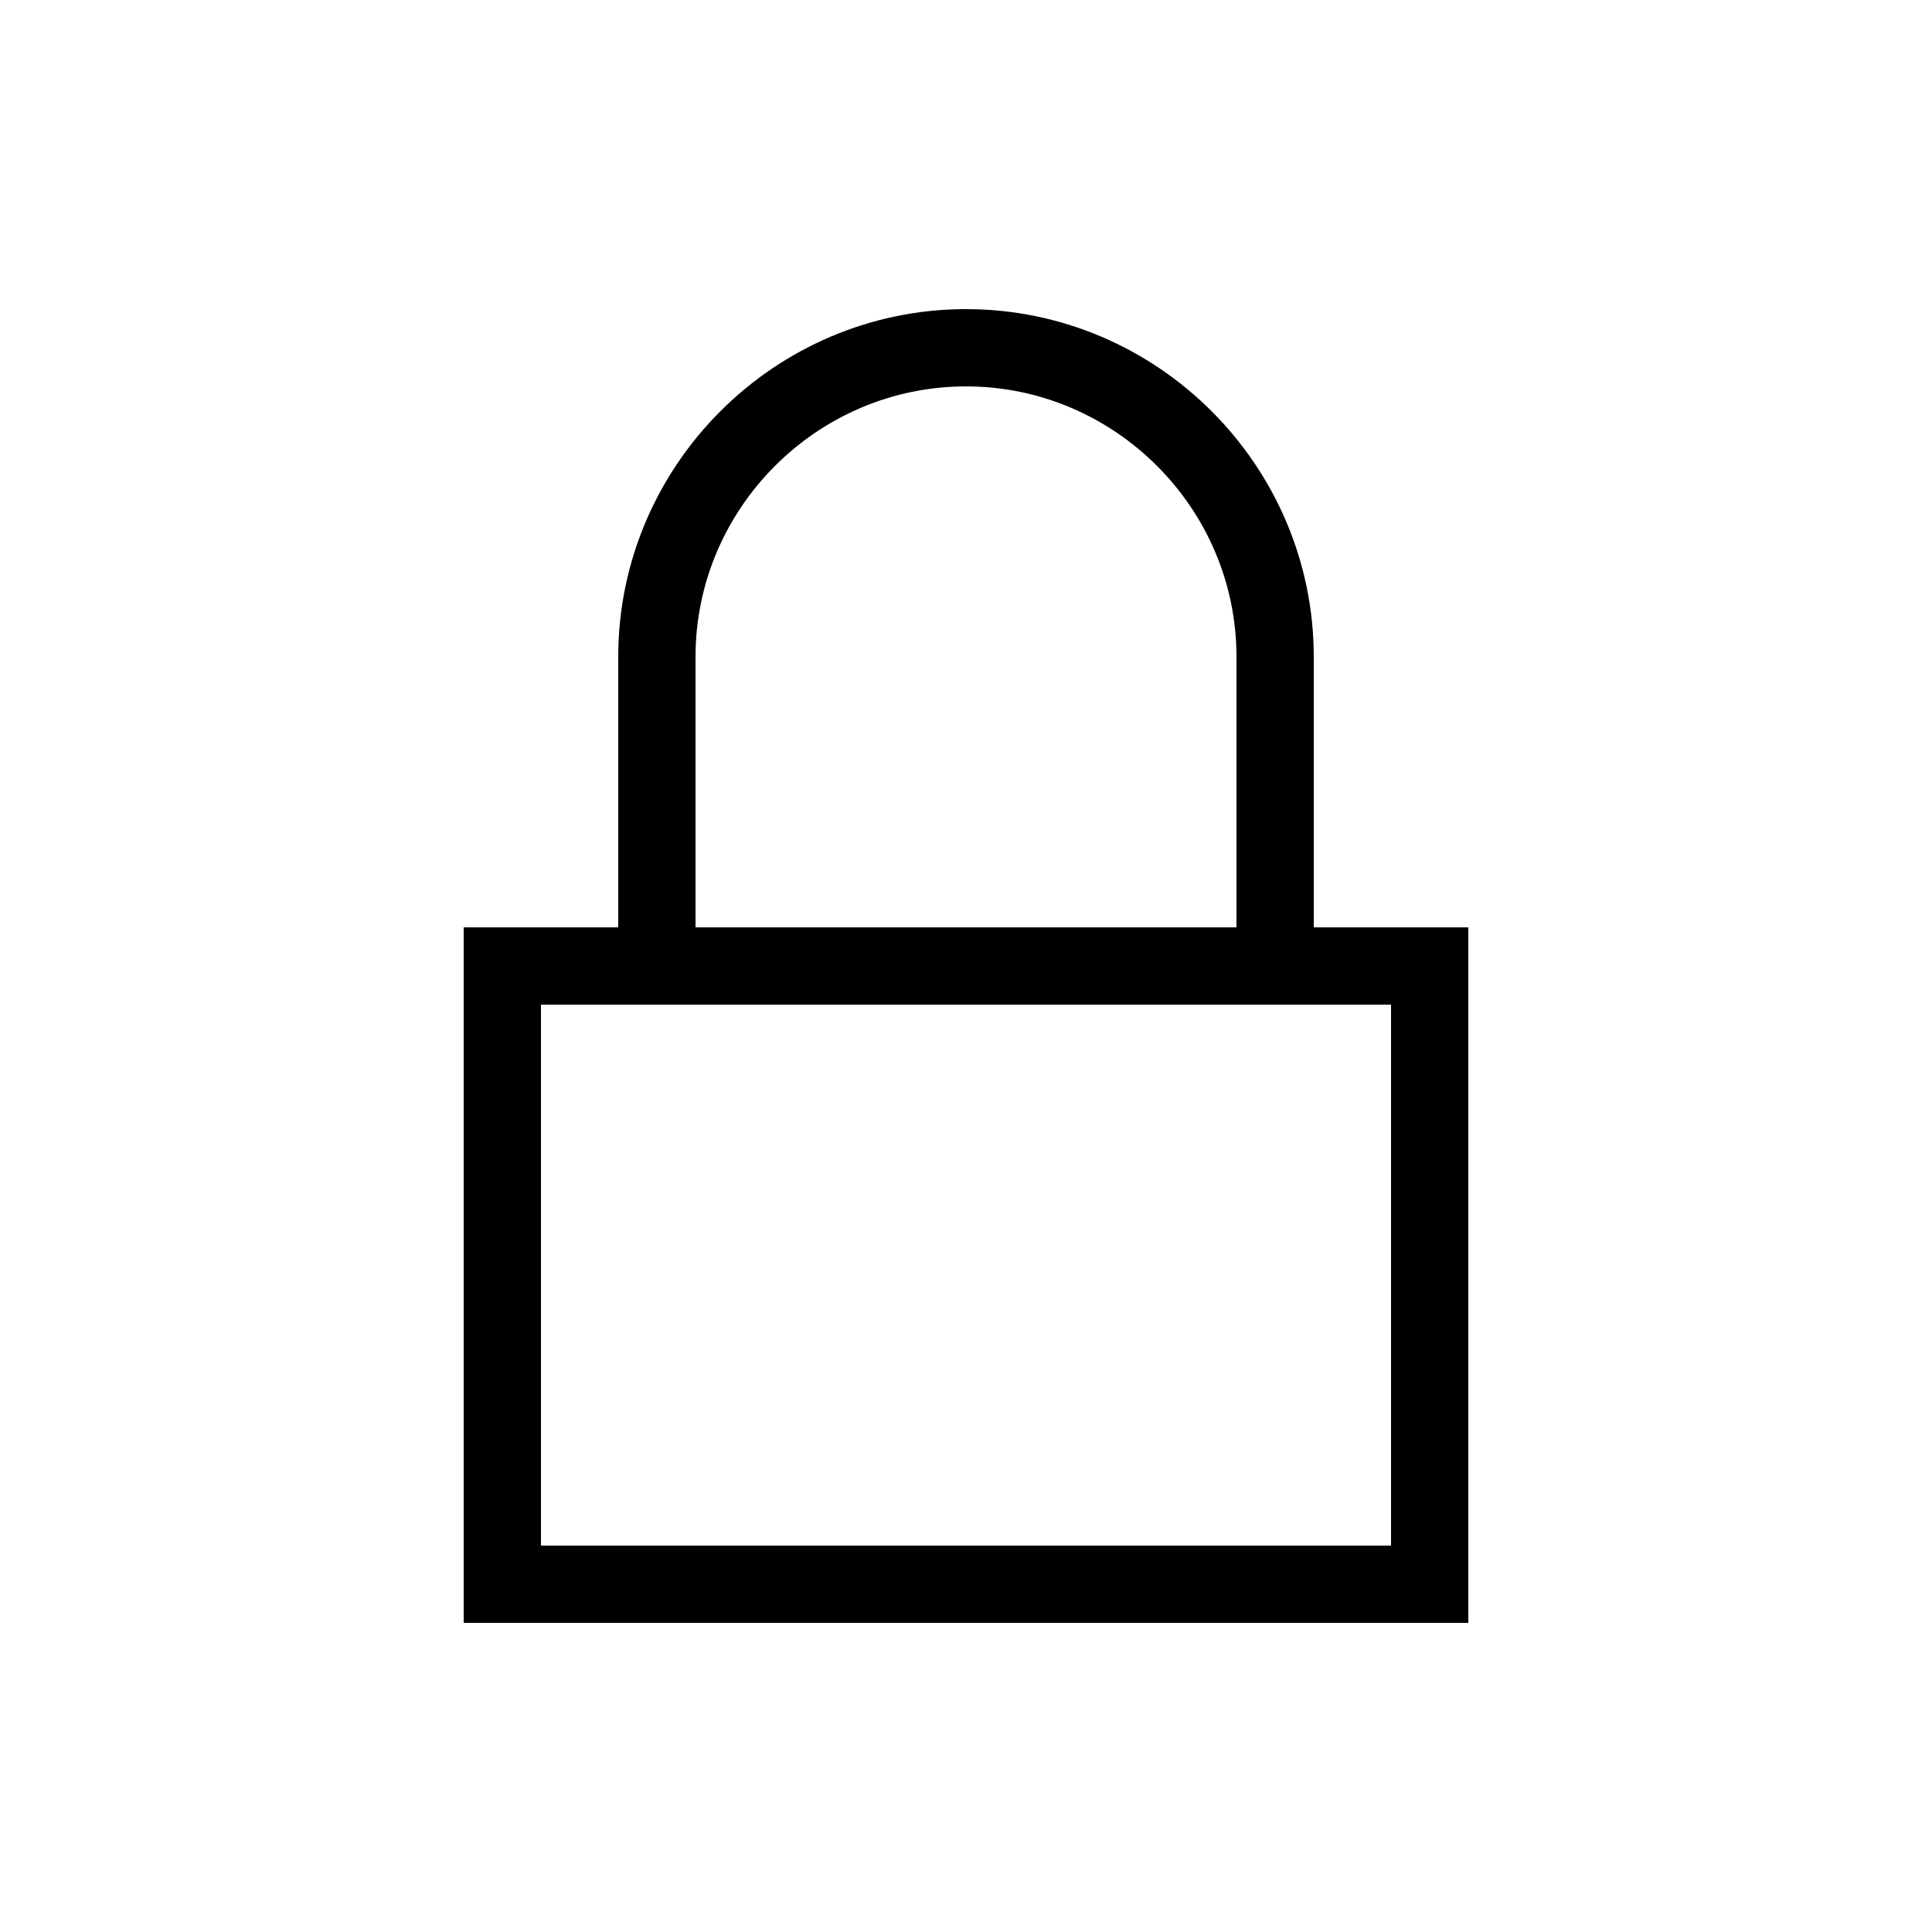
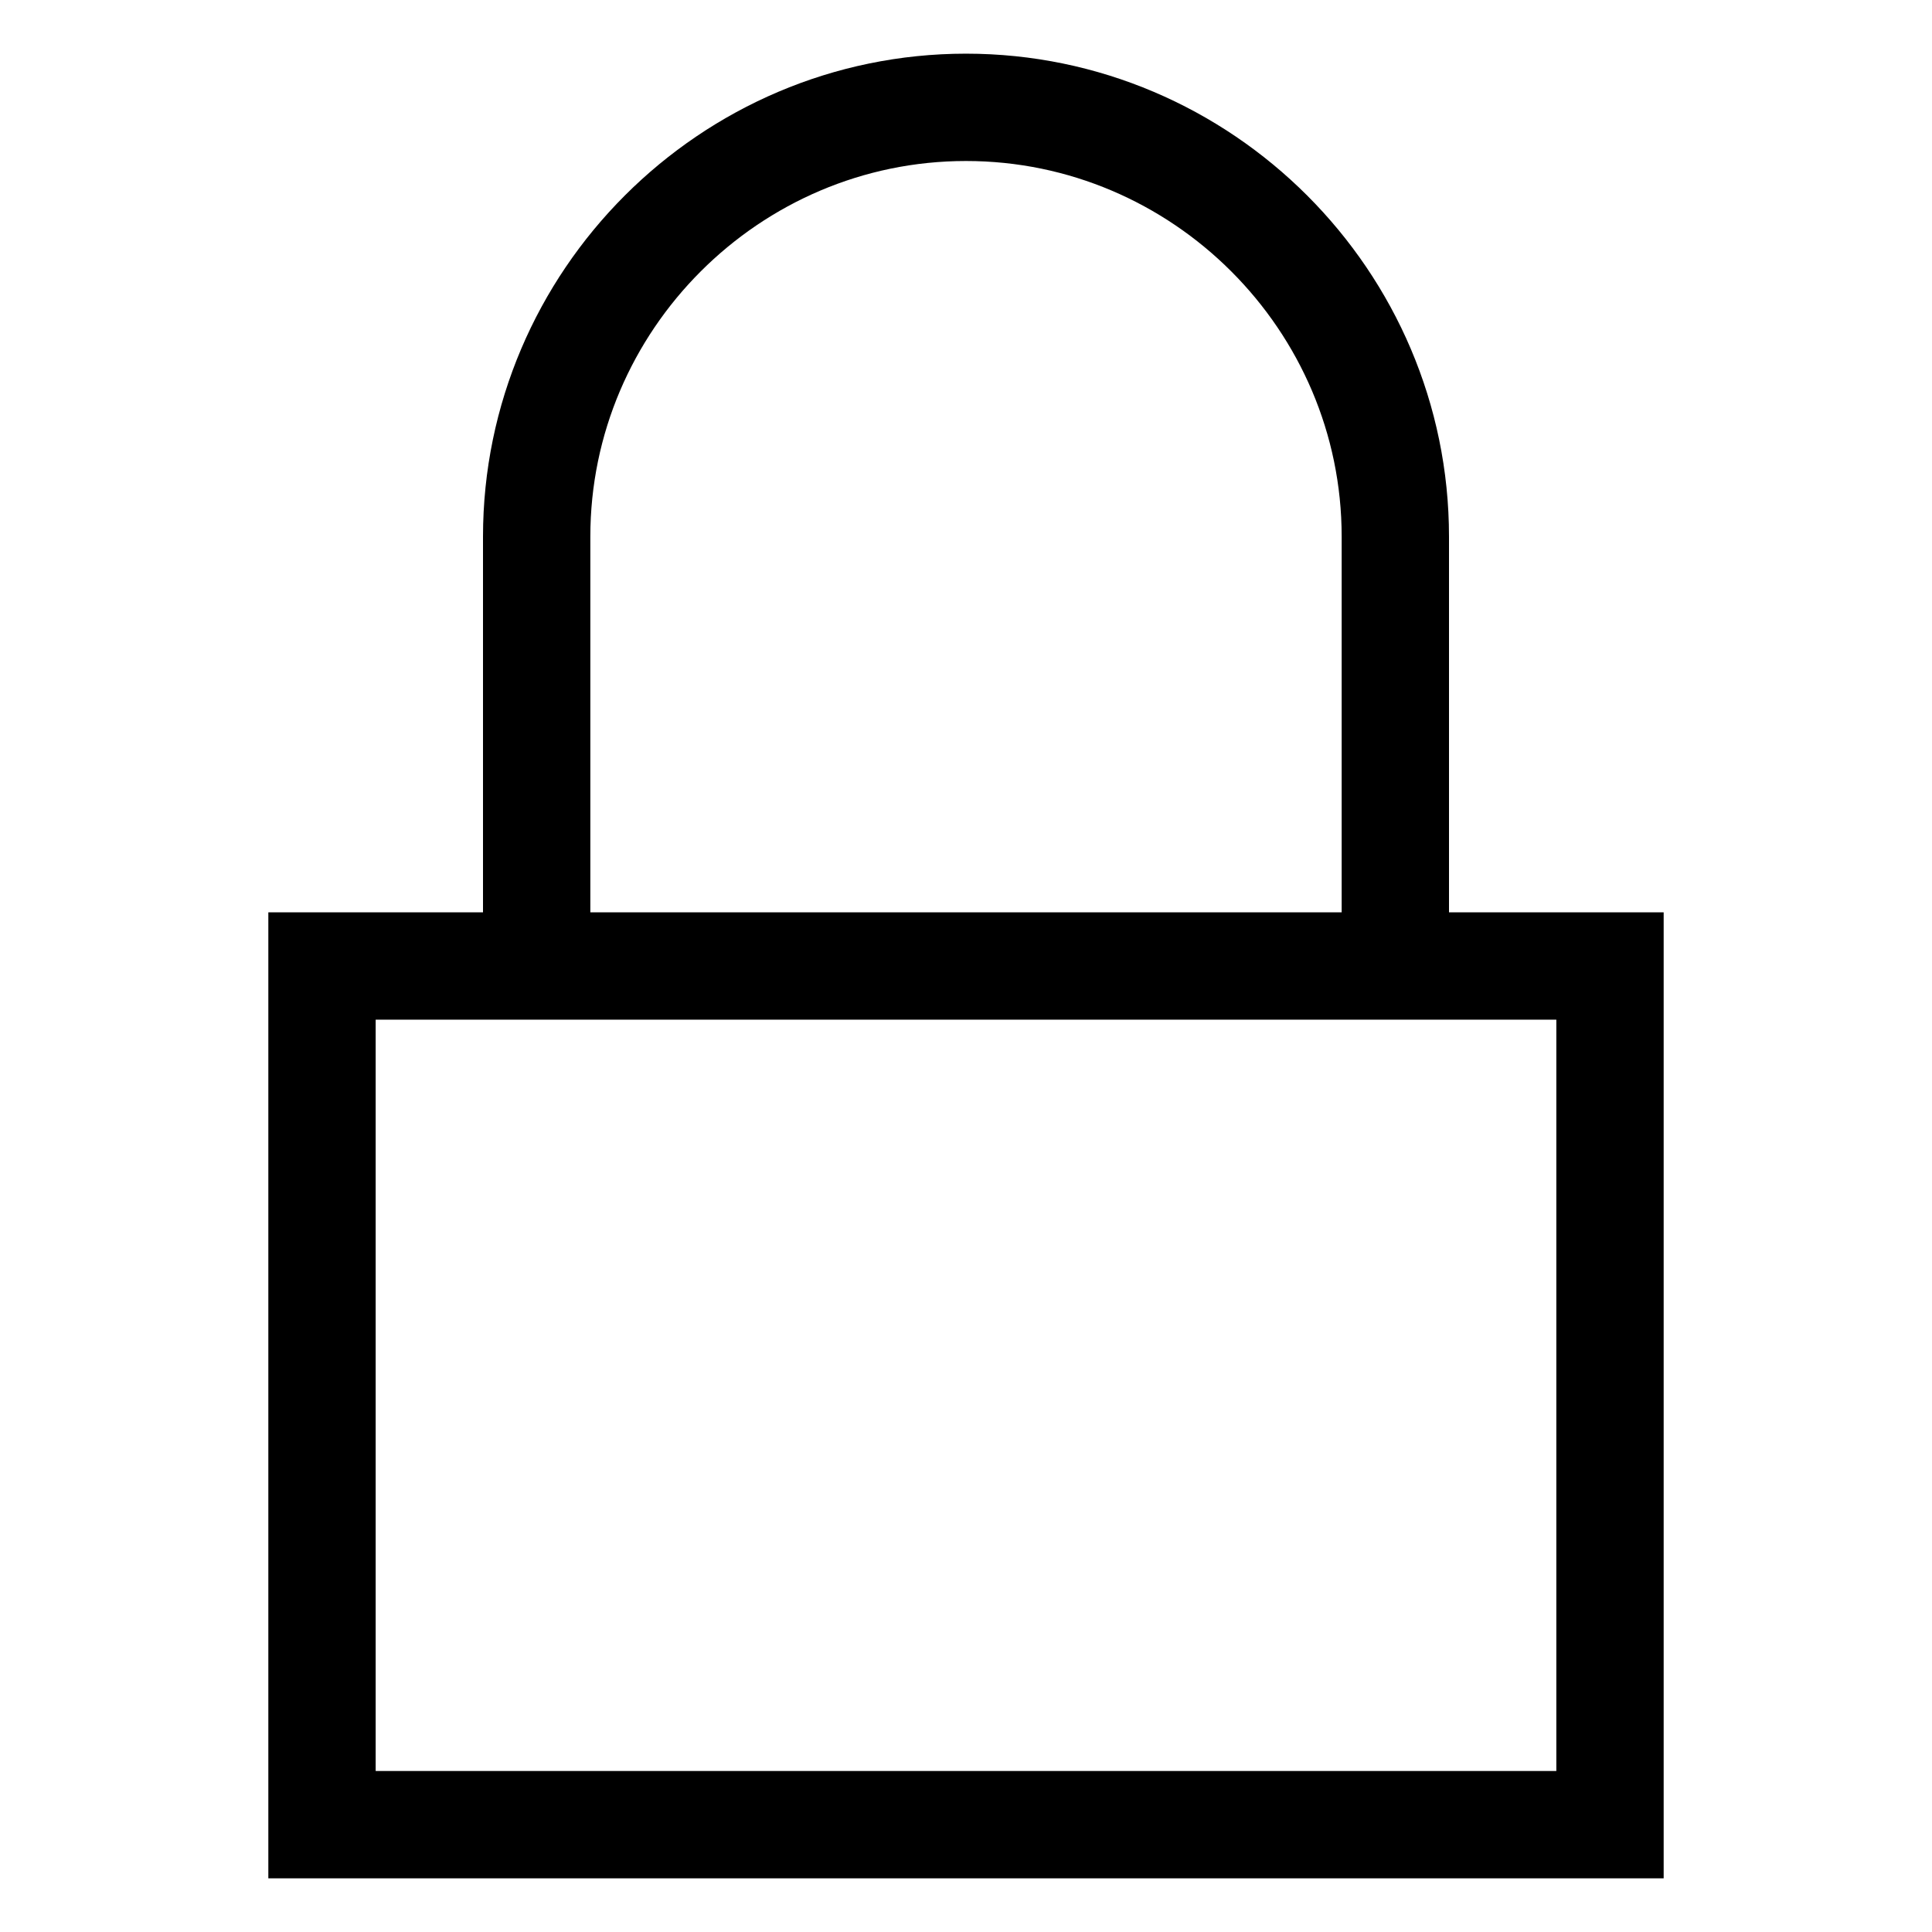
- <svg xmlns="http://www.w3.org/2000/svg" version="1.1" id="Layer_1" x="0px" y="0px" viewBox="0 0 50 50" style="enable-background:new 0 0 50 50;" xml:space="preserve">
+ <svg xmlns="http://www.w3.org/2000/svg" version="1.1" id="Layer_1" x="0px" y="0px" viewBox="7 7 36 36" style="enable-background:new 0 0 50 50;" xml:space="preserve">
  <style type="text/css">
- 	.st0{fill:none;stroke:#000000;stroke-width:2;stroke-miterlimit:10;}
+ 	.st0_22{fill:none;stroke:#000000;stroke-width:2;stroke-miterlimit:10;}
</style>
-   <rect x="13" y="25" class="st0" width="24" height="16" />
-   <path class="st0" d="M17,25v-8c0-4.4,3.6-8,8-8s8,3.6,8,8v8" />
+   <rect x="13" y="25" class="st0_22" width="24" height="16" />
+   <path class="st0_22" d="M17,25v-8c0-4.4,3.6-8,8-8s8,3.6,8,8v8" />
</svg>
